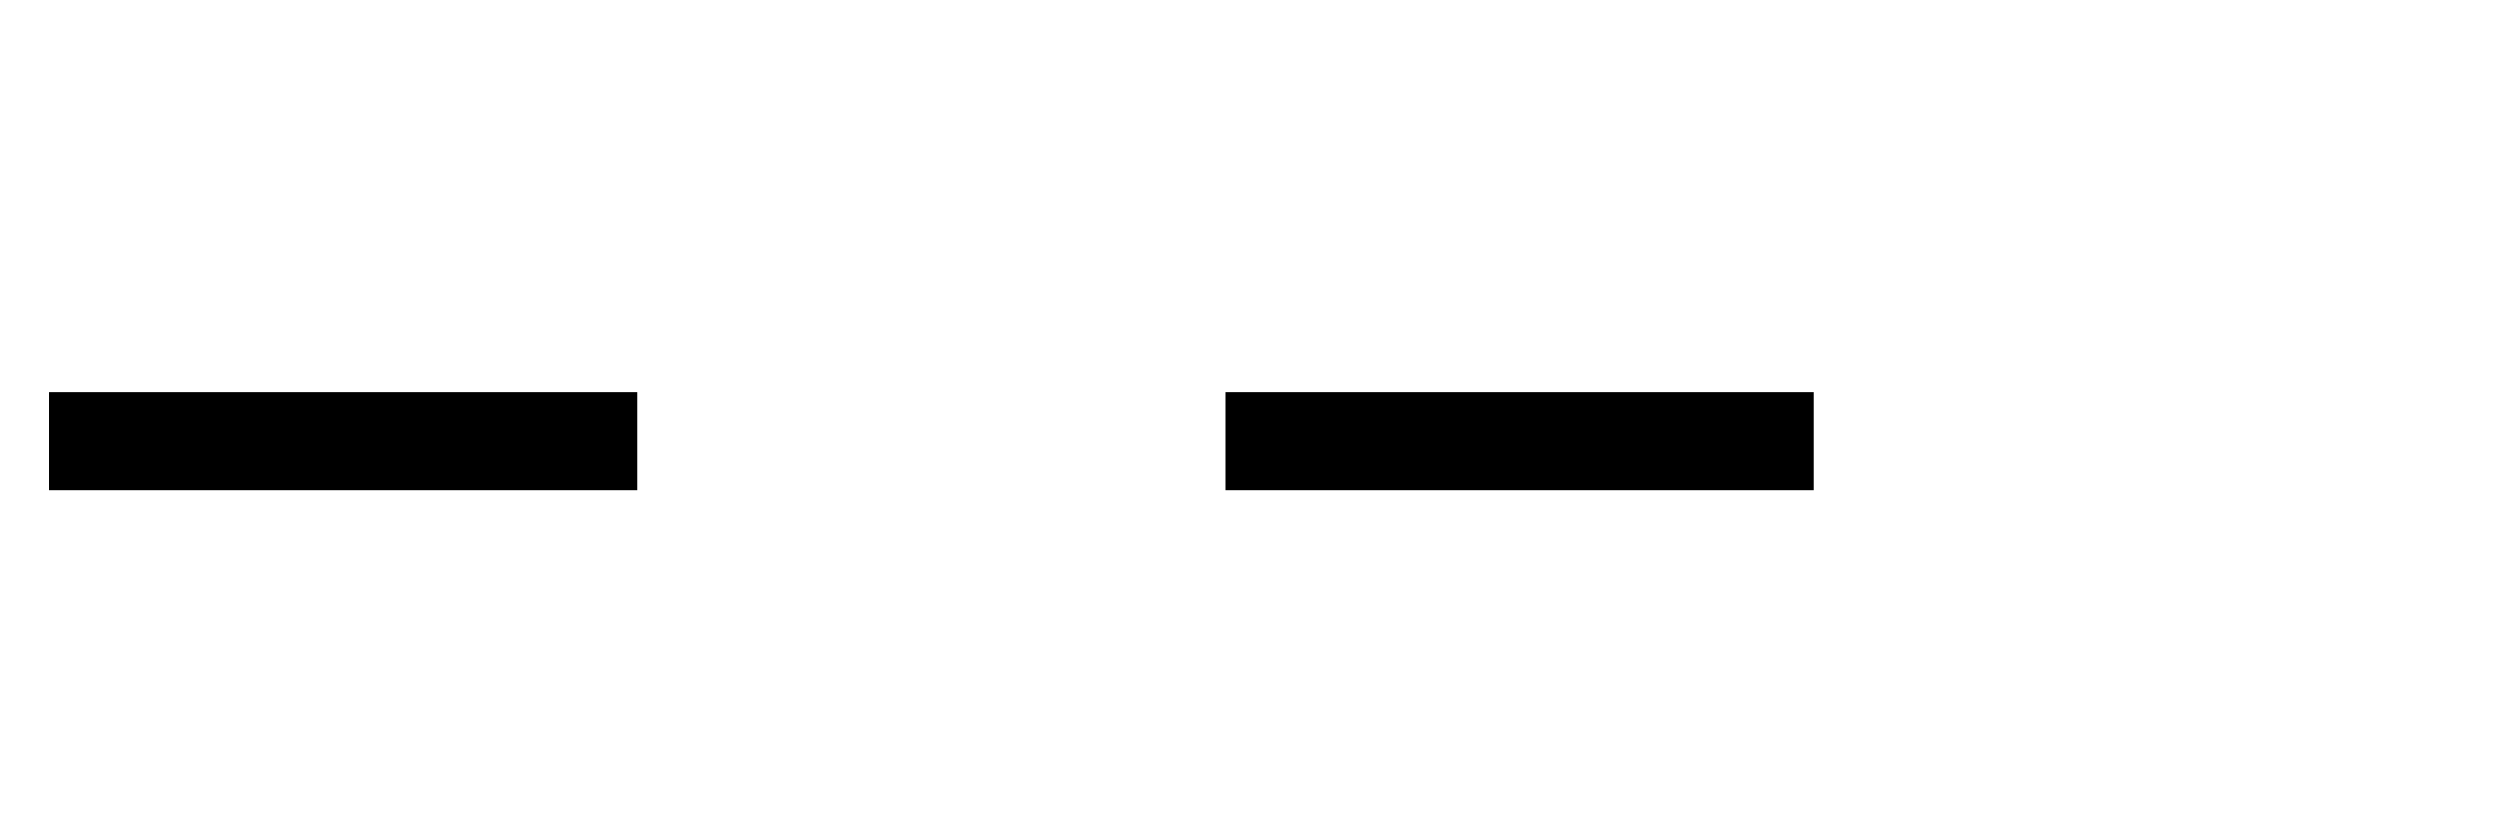
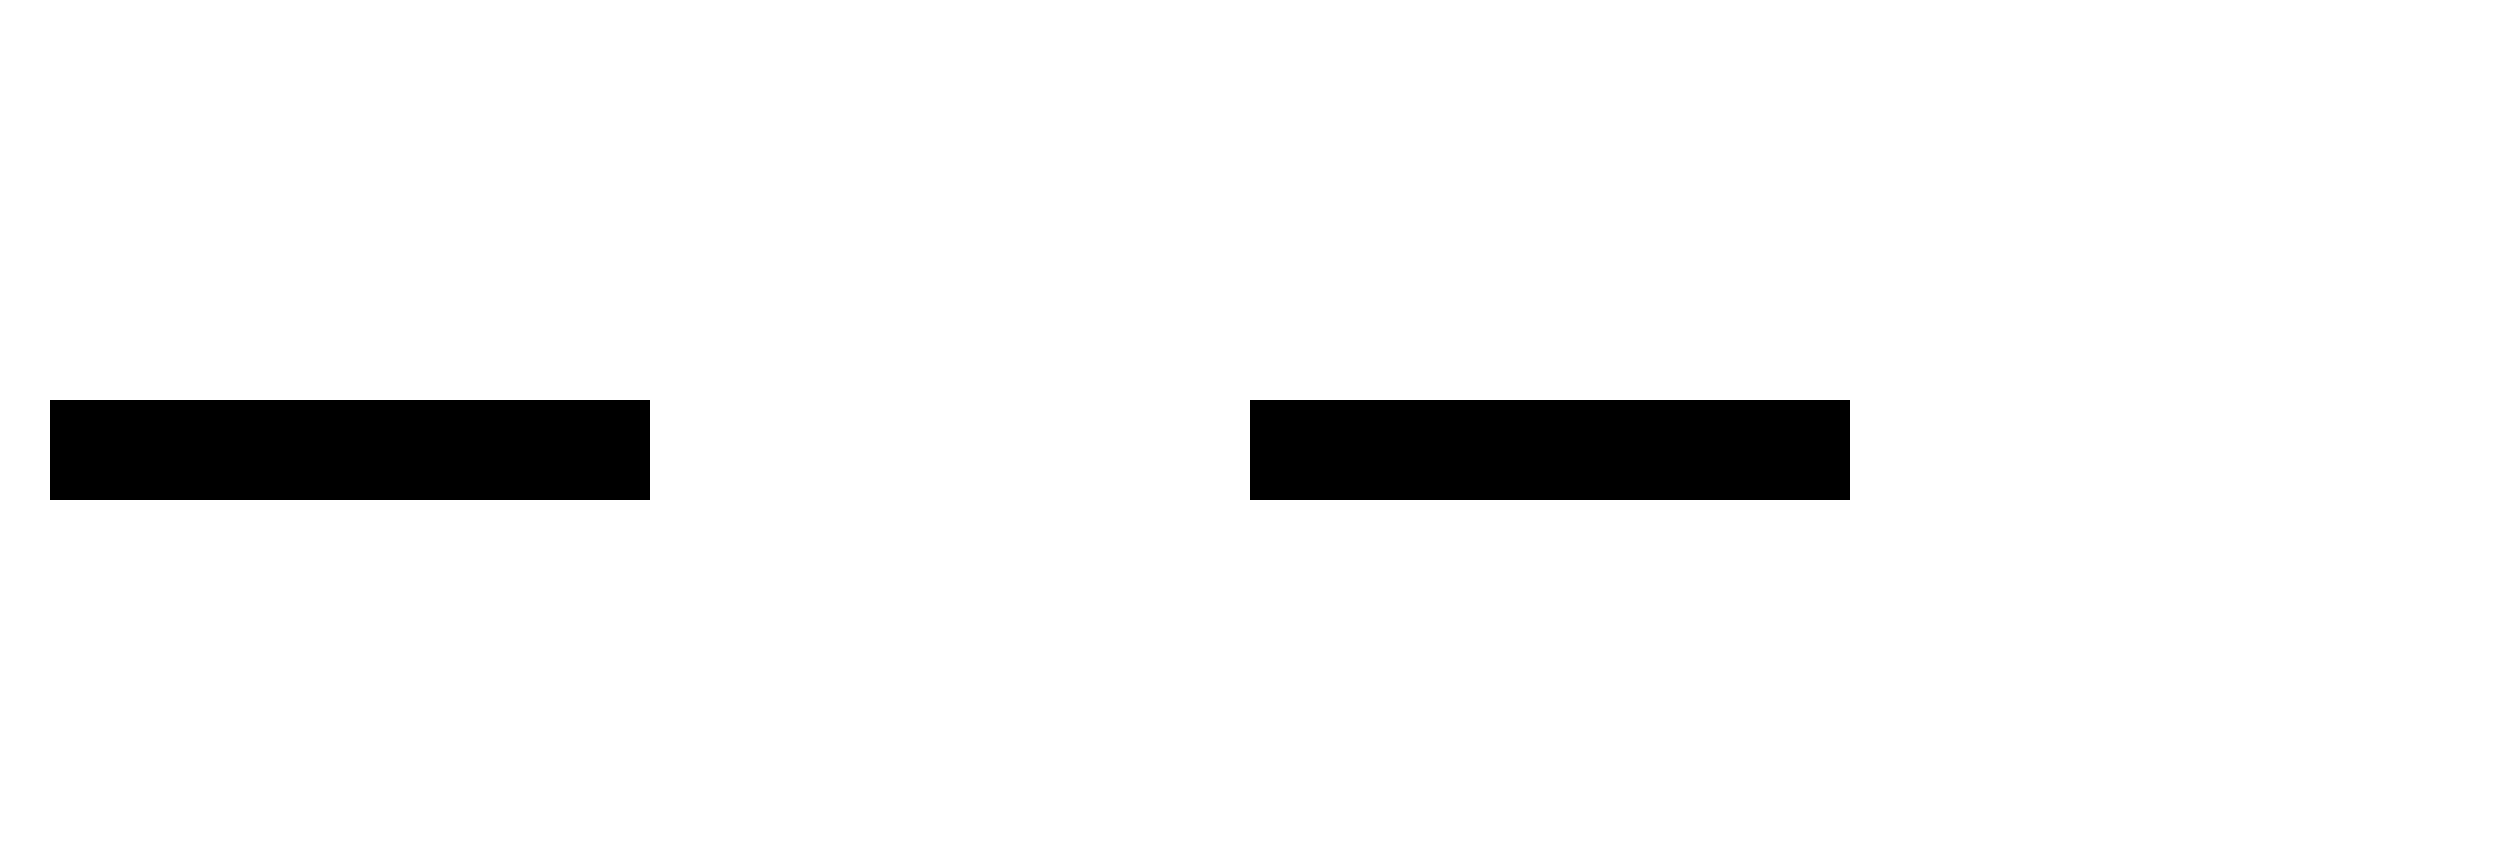
- <svg xmlns="http://www.w3.org/2000/svg" height="17" style="background-color:white" viewBox="0 0 51 17" width="51">
+ <svg xmlns="http://www.w3.org/2000/svg" height="17" style="background-color:white" viewBox="0 0 50 17" width="50">
  <path d="M 0 16 L 0 0 L 48 0 L 48 16 Z M 0 16 " fill="none" stroke="rgb(100%, 100%, 100%)" stroke-linecap="butt" stroke-linejoin="round" stroke-miterlimit="10" stroke-opacity="1" stroke-width="0.4" transform="matrix(1, 0, 0, -1, 1, 17)" />
-   <path d="M 0 8 L 48 8 " fill="none" stroke="rgb(0%, 0%, 0%)" stroke-dasharray="12" stroke-linecap="butt" stroke-linejoin="round" stroke-miterlimit="10" stroke-opacity="1" stroke-width="2" transform="matrix(1, 0, 0, -1, 1, 17)" />
+   <path d="M 0 8 L 44 8 " fill="none" stroke="rgb(0%, 0%, 0%)" stroke-dasharray="12" stroke-linecap="butt" stroke-linejoin="round" stroke-miterlimit="10" stroke-opacity="1" stroke-width="2" transform="matrix(1, 0, 0, -1, 1, 17)" />
</svg>
